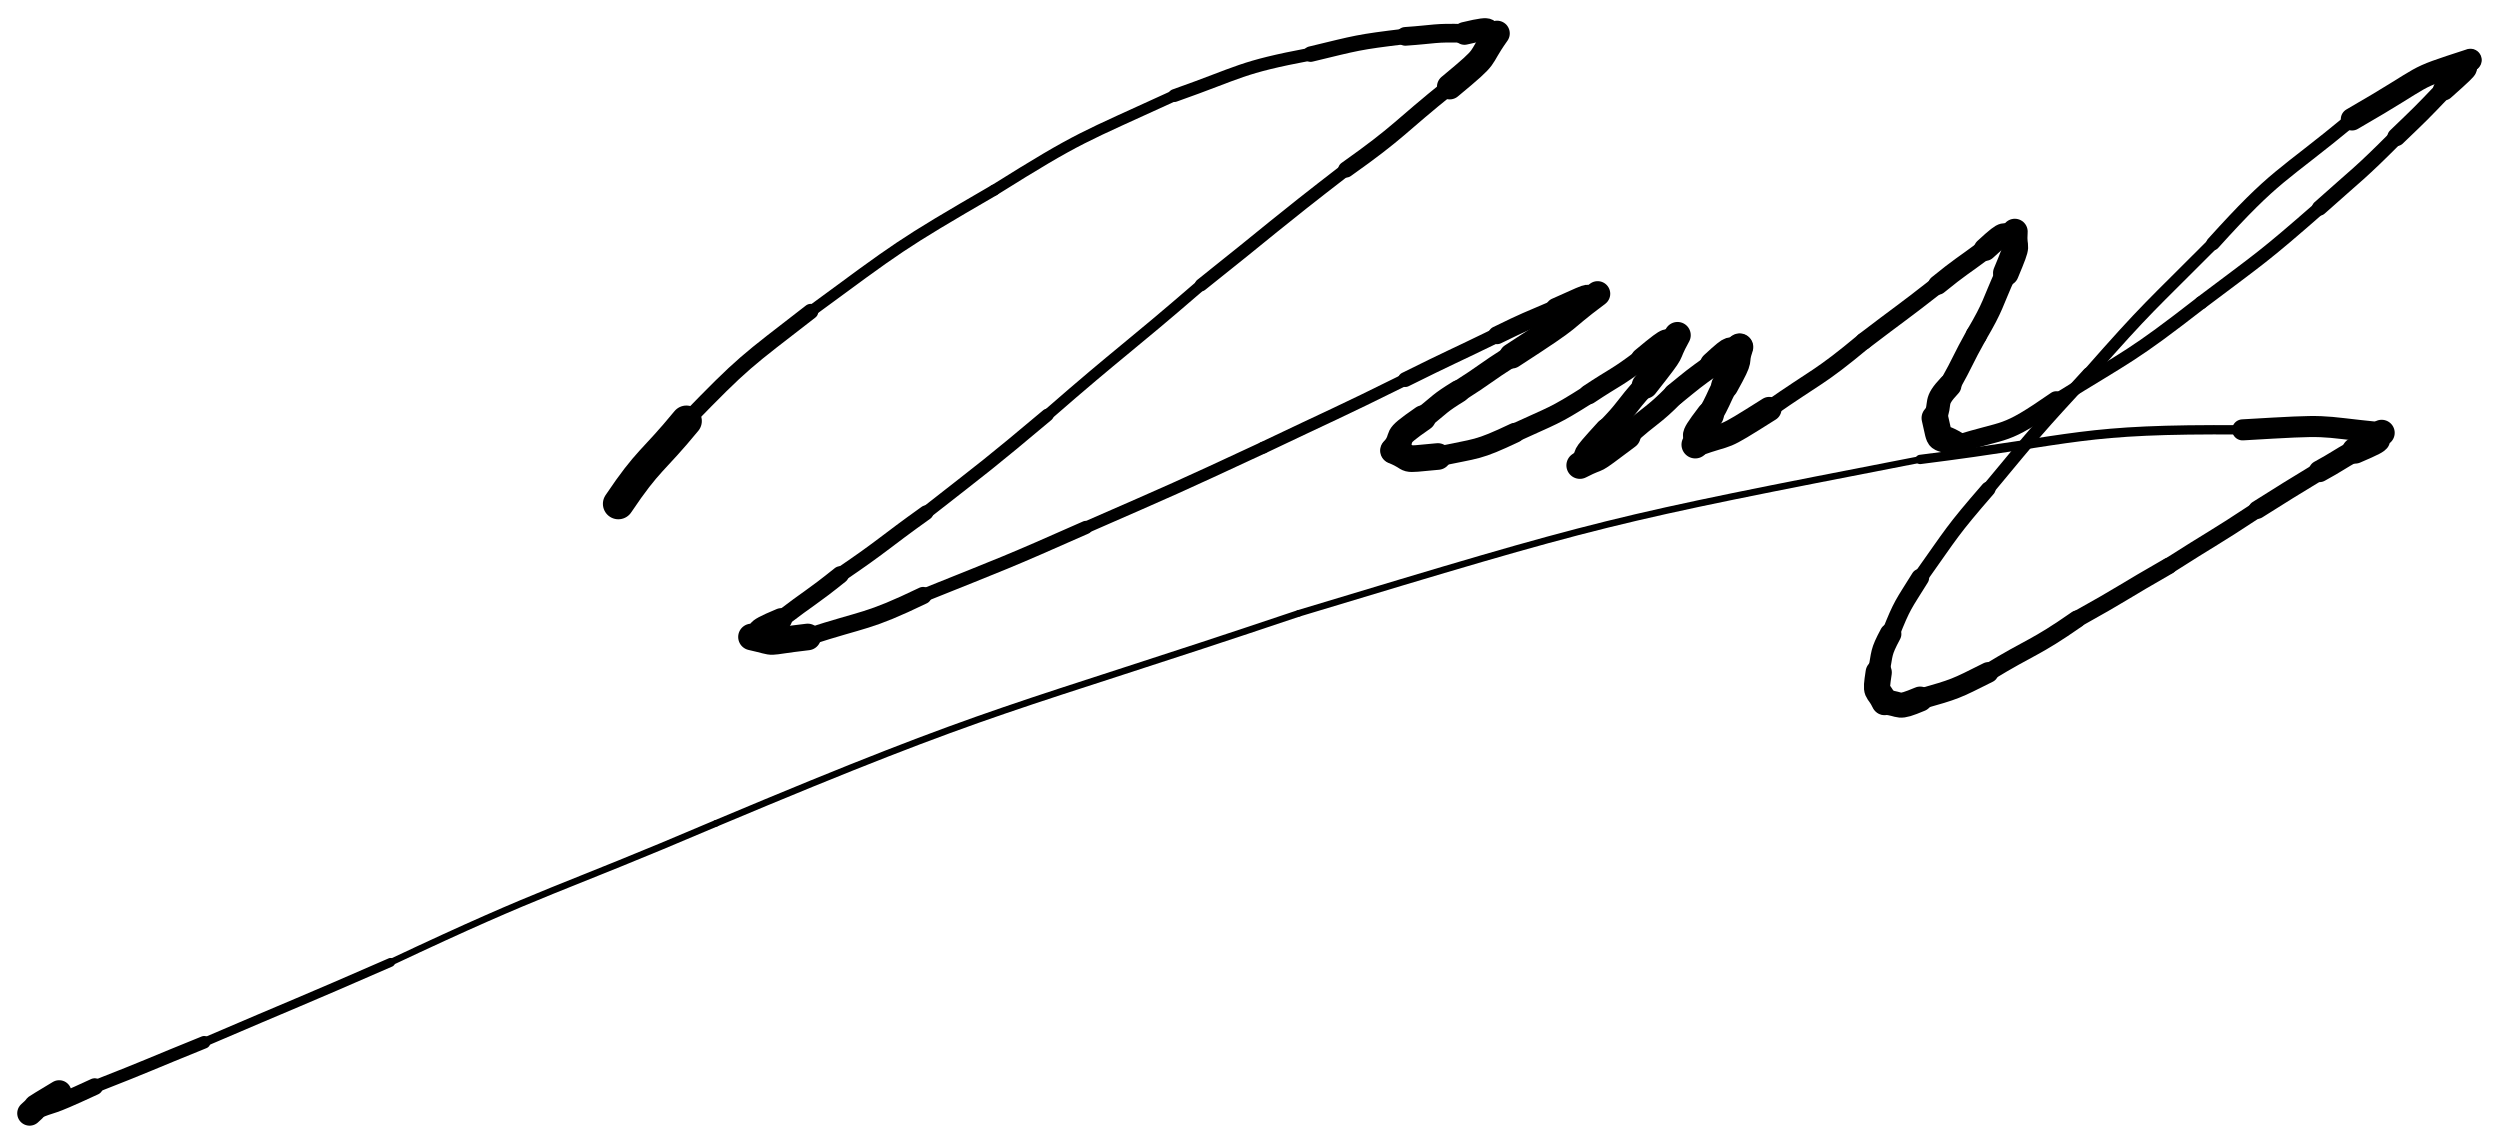
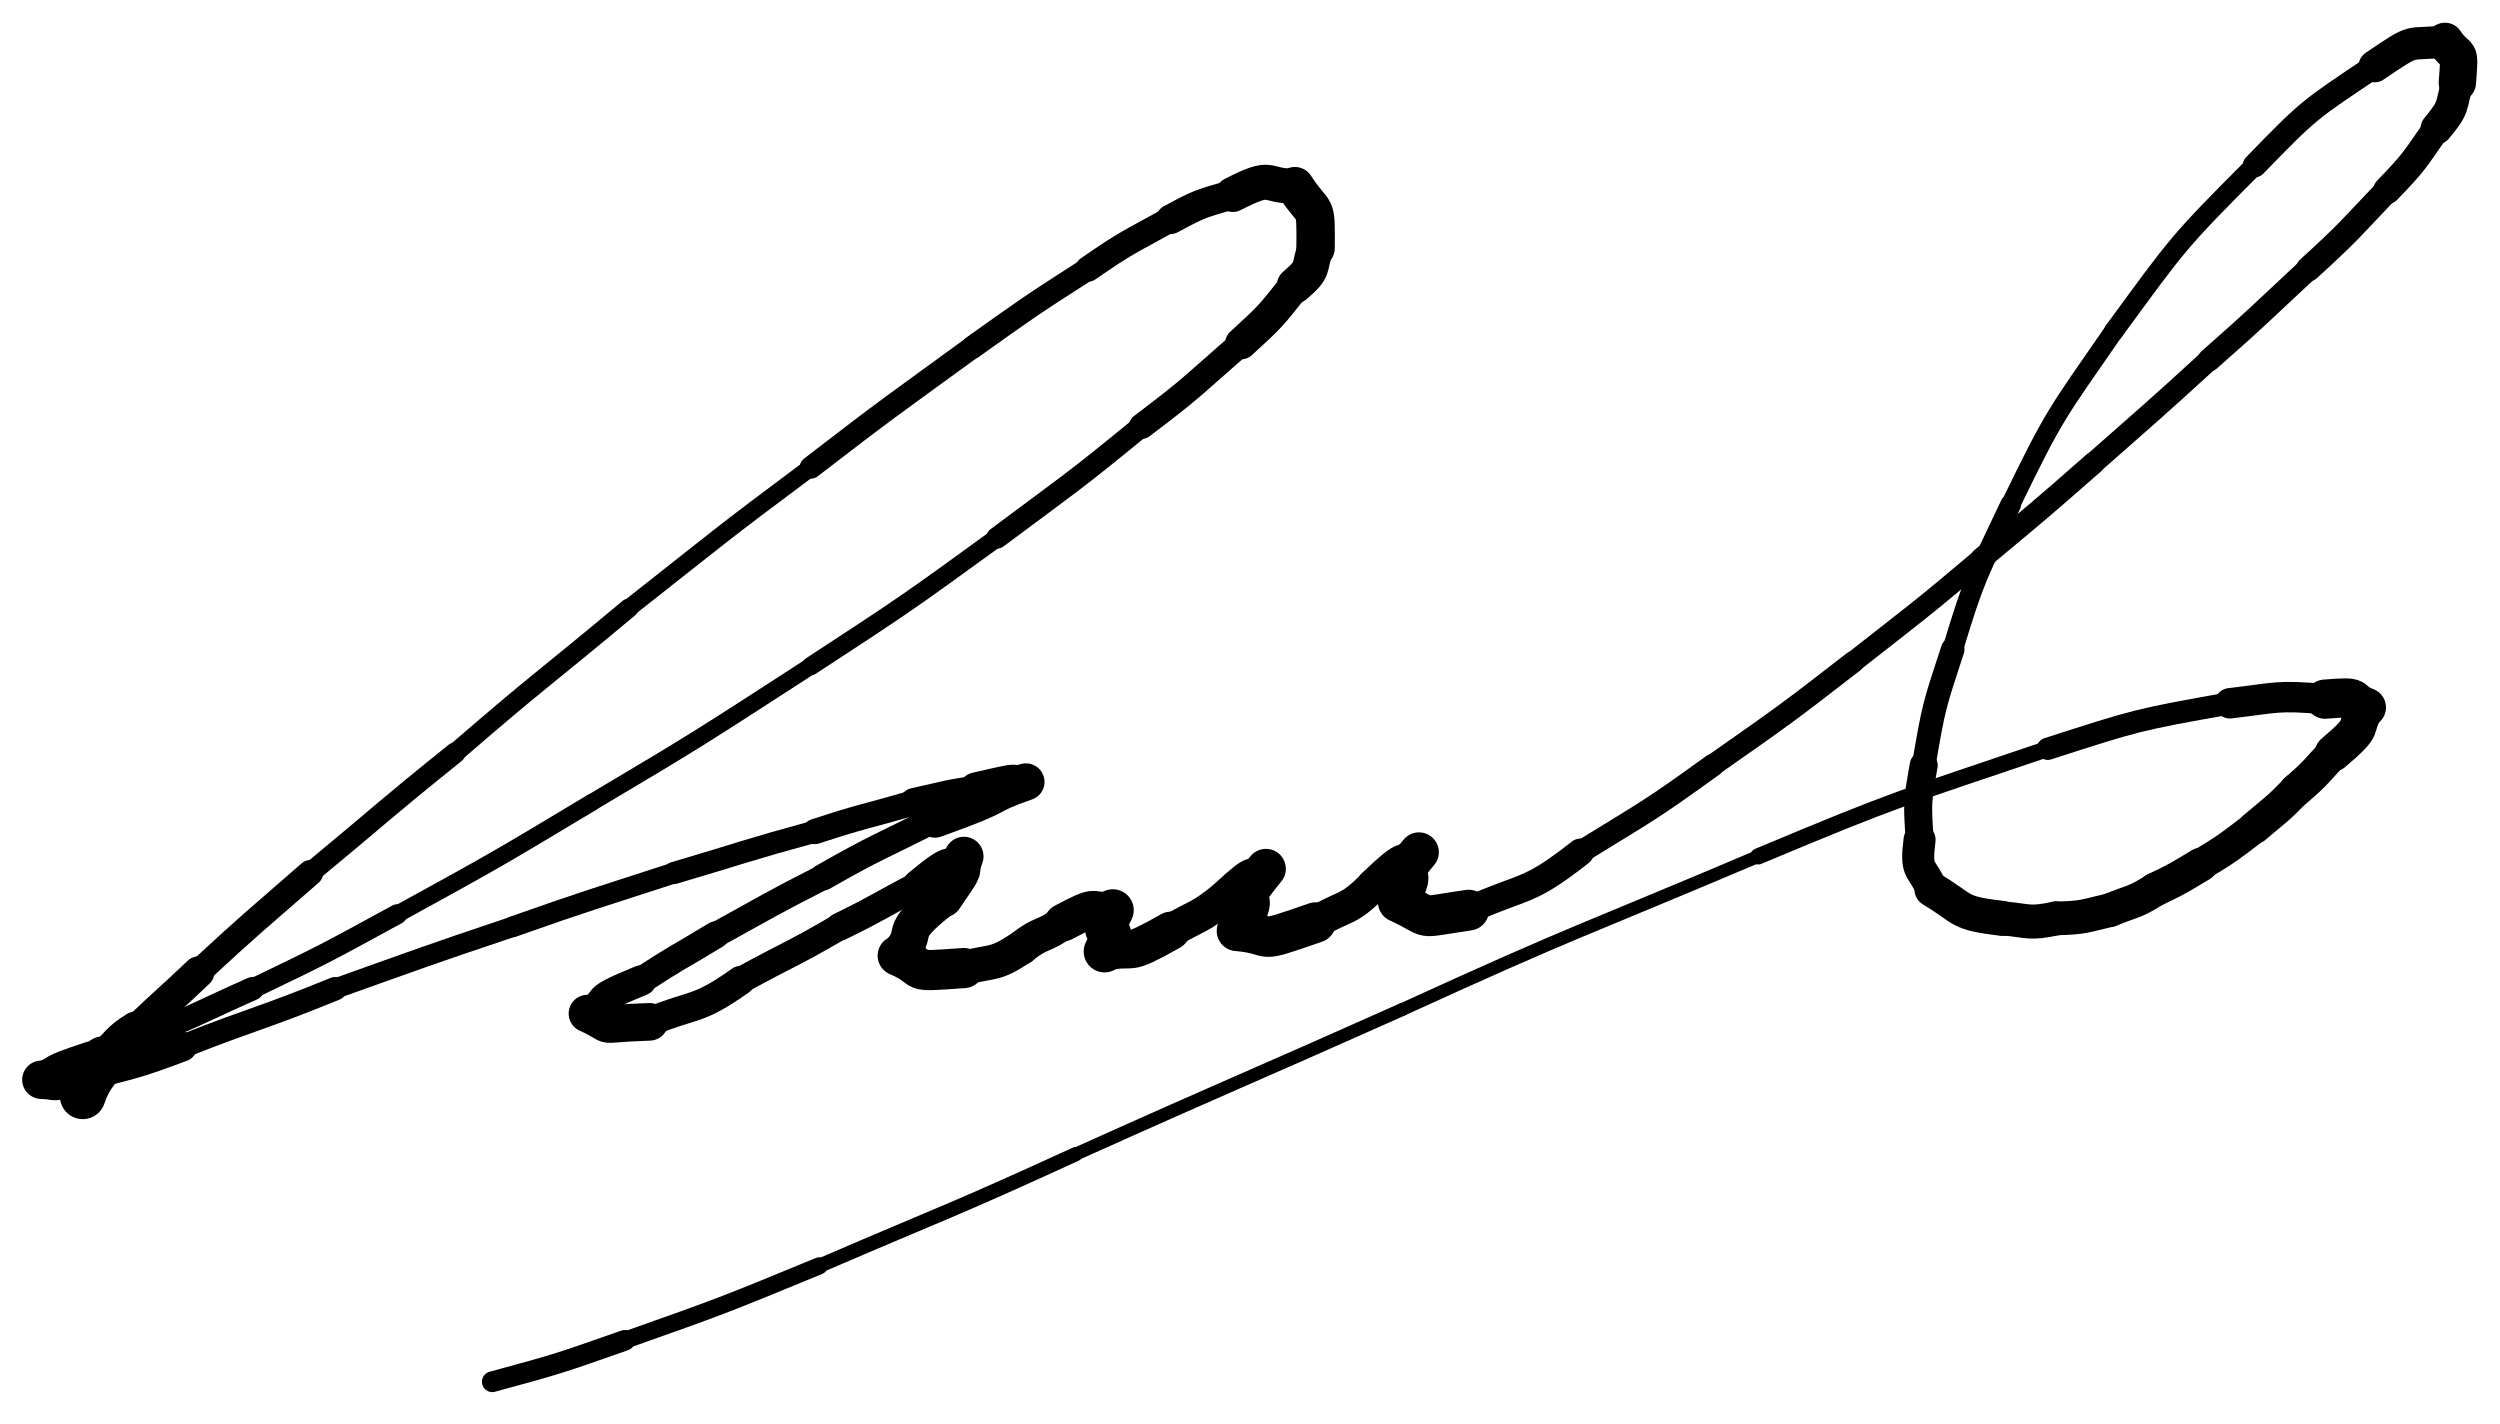
- <svg xmlns="http://www.w3.org/2000/svg" viewBox="-6.5 35.47 422.5 193.147" width="437.49" height="200">
-   <path d="M 98.000,120.617 C 103.114,113.002 103.750,113.617 109.500,106.617" stroke-width="5.221" stroke="black" fill="none" stroke-linecap="round" />
-   <path d="M 109.500,106.617 C 119.331,96.493 119.364,96.752 130.500,88.117" stroke-width="2.586" stroke="black" fill="none" stroke-linecap="round" />
-   <path d="M 130.500,88.117 C 145.540,77.089 145.331,76.993 161.500,67.617" stroke-width="1.888" stroke="black" fill="none" stroke-linecap="round" />
-   <path d="M 161.500,67.617 C 176.246,58.389 176.290,58.839 192.000,51.617" stroke-width="1.868" stroke="black" fill="none" stroke-linecap="round" />
-   <path d="M 192.000,51.617 C 203.373,47.598 202.996,46.889 215.000,44.617" stroke-width="2.169" stroke="black" fill="none" stroke-linecap="round" />
-   <path d="M 215.000,44.617 C 222.951,42.700 222.873,42.598 231.000,41.617" stroke-width="2.618" stroke="black" fill="none" stroke-linecap="round" />
-   <path d="M 231.000,41.617 C 235.998,41.278 235.951,40.950 241.000,41.117" stroke-width="3.156" stroke="black" fill="none" stroke-linecap="round" />
-   <path d="M 241.000,41.117 C 246.892,39.706 243.748,41.028 246.500,41.117" stroke-width="3.849" stroke="black" fill="none" stroke-linecap="round" />
-   <path d="M 246.500,41.117 C 242.956,46.097 245.642,44.206 238.500,50.117" stroke-width="4.304" stroke="black" fill="none" stroke-linecap="round" />
-   <path d="M 238.500,50.117 C 229.760,57.129 230.206,57.597 221.000,64.117" stroke-width="2.714" stroke="black" fill="none" stroke-linecap="round" />
-   <path d="M 221.000,64.117 C 208.595,73.677 208.760,73.879 196.500,83.617" stroke-width="2.154" stroke="black" fill="none" stroke-linecap="round" />
-   <path d="M 196.500,83.617 C 183.616,94.757 183.345,94.427 170.500,105.617" stroke-width="1.892" stroke="black" fill="none" stroke-linecap="round" />
-   <path d="M 170.500,105.617 C 160.415,114.082 160.366,114.007 150.000,122.117" stroke-width="2.151" stroke="black" fill="none" stroke-linecap="round" />
-   <path d="M 150.000,122.117 C 142.713,127.317 142.915,127.582 135.500,132.617" stroke-width="2.480" stroke="black" fill="none" stroke-linecap="round" />
-   <path d="M 135.500,132.617 C 130.614,136.537 130.463,136.317 125.500,140.117" stroke-width="2.919" stroke="black" fill="none" stroke-linecap="round" />
-   <path d="M 125.500,140.117 C 119.644,142.546 123.114,141.787 120.500,143.117" stroke-width="3.738" stroke="black" fill="none" stroke-linecap="round" />
-   <path d="M 120.500,143.117 C 125.442,144.217 121.894,144.046 130.000,143.117" stroke-width="4.497" stroke="black" fill="none" stroke-linecap="round" />
-   <path d="M 130.000,143.117 C 139.864,139.910 139.942,140.717 149.500,136.117" stroke-width="2.917" stroke="black" fill="none" stroke-linecap="round" />
-   <path d="M 149.500,136.117 C 163.333,130.559 163.364,130.660 177.000,124.617" stroke-width="2.245" stroke="black" fill="none" stroke-linecap="round" />
-   <path d="M 177.000,124.617 C 192.074,118.027 192.083,118.059 207.000,111.117" stroke-width="2.004" stroke="black" fill="none" stroke-linecap="round" />
-   <path d="M 207.000,111.117 C 219.009,105.385 219.074,105.527 231.000,99.617" stroke-width="2.021" stroke="black" fill="none" stroke-linecap="round" />
-   <path d="M 231.000,99.617 C 238.711,95.782 238.759,95.885 246.500,92.117" stroke-width="2.506" stroke="black" fill="none" stroke-linecap="round" />
-   <path d="M 246.500,92.117 C 251.434,89.703 251.461,89.782 256.500,87.617" stroke-width="3.036" stroke="black" fill="none" stroke-linecap="round" />
-   <path d="M 256.500,87.617 C 264.600,83.943 259.934,86.203 263.500,85.117" stroke-width="3.601" stroke="black" fill="none" stroke-linecap="round" />
-   <path d="M 263.500,85.117 C 256.325,90.474 260.850,87.943 249.000,95.617" stroke-width="4.263" stroke="black" fill="none" stroke-linecap="round" />
-   <path d="M 249.000,95.617 C 244.429,98.516 244.575,98.724 240.000,101.617" stroke-width="3.650" stroke="black" fill="none" stroke-linecap="round" />
-   <path d="M 240.000,101.617 C 236.762,103.605 236.929,103.766 234.000,106.117" stroke-width="3.823" stroke="black" fill="none" stroke-linecap="round" />
-   <path d="M 234.000,106.117 C 228.381,110.006 231.262,108.605 229.000,111.617" stroke-width="4.330" stroke="black" fill="none" stroke-linecap="round" />
-   <path d="M 229.000,111.617 C 232.836,113.153 229.631,113.256 236.500,112.617" stroke-width="4.499" stroke="black" fill="none" stroke-linecap="round" />
-   <path d="M 236.500,112.617 C 243.237,111.195 243.086,111.653 249.500,108.617" stroke-width="3.368" stroke="black" fill="none" stroke-linecap="round" />
-   <path d="M 249.500,108.617 C 255.919,105.652 255.987,105.945 262.000,102.117" stroke-width="3.158" stroke="black" fill="none" stroke-linecap="round" />
-   <path d="M 262.000,102.117 C 266.500,99.117 266.669,99.402 271.000,96.117" stroke-width="3.349" stroke="black" fill="none" stroke-linecap="round" />
-   <path d="M 271.000,96.117 C 276.896,91.181 274.000,94.117 277.000,92.117" stroke-width="3.748" stroke="black" fill="none" stroke-linecap="round" />
-   <path d="M 277.000,92.117 C 274.530,96.577 277.146,93.431 271.500,100.617" stroke-width="4.473" stroke="black" fill="none" stroke-linecap="round" />
-   <path d="M 271.500,100.617 C 268.133,104.272 268.530,104.577 265.000,108.117" stroke-width="3.721" stroke="black" fill="none" stroke-linecap="round" />
-   <path d="M 265.000,108.117 C 259.725,113.895 262.633,111.022 260.500,114.117" stroke-width="3.892" stroke="black" fill="none" stroke-linecap="round" />
-   <path d="M 260.500,114.117 C 264.738,111.938 261.475,114.395 268.500,109.117" stroke-width="4.560" stroke="black" fill="none" stroke-linecap="round" />
-   <path d="M 268.500,109.117 C 272.407,105.504 272.738,105.938 276.500,102.117" stroke-width="3.664" stroke="black" fill="none" stroke-linecap="round" />
-   <path d="M 276.500,102.117 C 279.686,99.527 279.657,99.504 283.000,97.117" stroke-width="3.754" stroke="black" fill="none" stroke-linecap="round" />
-   <path d="M 283.000,97.117 C 287.063,93.352 285.186,95.527 287.500,94.117" stroke-width="4.461" stroke="black" fill="none" stroke-linecap="round" />
-   <path d="M 287.500,94.117 C 286.387,97.427 288.063,95.102 285.000,100.617" stroke-width="4.605" stroke="black" fill="none" stroke-linecap="round" />
-   <path d="M 285.000,100.617 C 283.750,103.117 283.887,103.177 282.500,105.617" stroke-width="4.290" stroke="black" fill="none" stroke-linecap="round" />
-   <path d="M 282.500,105.617 C 278.563,110.760 281.250,108.117 280.000,110.617" stroke-width="4.655" stroke="black" fill="none" stroke-linecap="round" />
-   <path d="M 280.000,110.617 C 286.614,108.231 283.563,110.260 292.500,104.617" stroke-width="4.146" stroke="black" fill="none" stroke-linecap="round" />
-   <path d="M 292.500,104.617 C 300.569,98.960 300.864,99.481 308.500,93.117" stroke-width="2.857" stroke="black" fill="none" stroke-linecap="round" />
-   <path d="M 308.500,93.117 C 314.738,88.351 314.819,88.460 321.000,83.617" stroke-width="2.904" stroke="black" fill="none" stroke-linecap="round" />
-   <path d="M 321.000,83.617 C 324.894,80.459 324.988,80.601 329.000,77.617" stroke-width="3.323" stroke="black" fill="none" stroke-linecap="round" />
-   <path d="M 329.000,77.617 C 333.214,73.719 331.394,75.959 334.000,74.617" stroke-width="3.885" stroke="black" fill="none" stroke-linecap="round" />
-   <path d="M 334.000,74.617 C 333.738,78.283 334.964,75.719 332.500,81.617" stroke-width="4.357" stroke="black" fill="none" stroke-linecap="round" />
-   <path d="M 332.500,81.617 C 330.100,86.917 330.488,87.033 327.500,92.117" stroke-width="3.592" stroke="black" fill="none" stroke-linecap="round" />
-   <path d="M 327.500,92.117 C 325.150,96.317 325.350,96.417 323.000,100.617" stroke-width="3.592" stroke="black" fill="none" stroke-linecap="round" />
-   <path d="M 323.000,100.617 C 320.243,103.544 321.650,103.317 320.500,106.117" stroke-width="3.965" stroke="black" fill="none" stroke-linecap="round" />
-   <path d="M 320.500,106.117 C 321.594,110.969 320.743,108.544 324.000,110.617" stroke-width="4.513" stroke="black" fill="none" stroke-linecap="round" />
-   <path d="M 324.000,110.617 C 332.987,107.750 331.844,109.469 341.000,103.117" stroke-width="3.059" stroke="black" fill="none" stroke-linecap="round" />
-   <path d="M 341.000,103.117 C 353.583,95.320 353.737,95.750 365.500,86.617" stroke-width="2.211" stroke="black" fill="none" stroke-linecap="round" />
-   <path d="M 365.500,86.617 C 375.741,78.897 375.833,79.070 385.500,70.617" stroke-width="2.234" stroke="black" fill="none" stroke-linecap="round" />
-   <path d="M 385.500,70.617 C 392.096,64.716 392.241,64.897 398.500,58.617" stroke-width="2.576" stroke="black" fill="none" stroke-linecap="round" />
-   <path d="M 398.500,58.617 C 402.580,54.693 402.596,54.716 406.500,50.617" stroke-width="3.089" stroke="black" fill="none" stroke-linecap="round" />
-   <path d="M 406.500,50.617 C 412.792,45.039 408.830,48.193 411.000,45.617" stroke-width="3.651" stroke="black" fill="none" stroke-linecap="round" />
-   <path d="M 411.000,45.617 C 400.027,49.184 405.042,47.539 391.000,55.617" stroke-width="3.813" stroke="black" fill="none" stroke-linecap="round" />
-   <path d="M 391.000,55.617 C 378.823,65.675 378.277,64.684 367.500,76.617" stroke-width="2.305" stroke="black" fill="none" stroke-linecap="round" />
-   <path d="M 367.500,76.617 C 356.767,87.404 356.573,87.175 346.500,98.617" stroke-width="2.036" stroke="black" fill="none" stroke-linecap="round" />
-   <path d="M 346.500,98.617 C 337.734,108.149 337.767,108.154 329.500,118.117" stroke-width="2.168" stroke="black" fill="none" stroke-linecap="round" />
-   <path d="M 329.500,118.117 C 323.262,125.304 323.484,125.399 318.000,133.117" stroke-width="2.493" stroke="black" fill="none" stroke-linecap="round" />
-   <path d="M 318.000,133.117 C 315.143,137.719 315.012,137.554 313.000,142.617" stroke-width="3.046" stroke="black" fill="none" stroke-linecap="round" />
-   <path d="M 313.000,142.617 C 311.286,145.831 311.643,145.719 311.000,149.117" stroke-width="3.667" stroke="black" fill="none" stroke-linecap="round" />
-   <path d="M 311.000,149.117 C 310.395,153.085 310.786,151.581 312.000,154.117" stroke-width="4.435" stroke="black" fill="none" stroke-linecap="round" />
-   <path d="M 312.000,154.117 C 315.132,154.436 313.895,155.335 318.000,153.617" stroke-width="4.234" stroke="black" fill="none" stroke-linecap="round" />
-   <path d="M 318.000,153.617 C 324.017,151.910 323.882,151.936 329.500,149.117" stroke-width="3.500" stroke="black" fill="none" stroke-linecap="round" />
-   <path d="M 329.500,149.117 C 336.968,144.562 337.267,145.160 344.500,140.117" stroke-width="2.957" stroke="black" fill="none" stroke-linecap="round" />
-   <path d="M 344.500,140.117 C 352.339,135.763 352.218,135.562 360.000,131.117" stroke-width="2.800" stroke="black" fill="none" stroke-linecap="round" />
-   <path d="M 360.000,131.117 C 367.480,126.335 367.589,126.513 375.000,121.617" stroke-width="2.705" stroke="black" fill="none" stroke-linecap="round" />
-   <path d="M 375.000,121.617 C 380.220,118.317 380.230,118.335 385.500,115.117" stroke-width="3.070" stroke="black" fill="none" stroke-linecap="round" />
-   <path d="M 385.500,115.117 C 388.548,113.444 388.470,113.317 391.500,111.617" stroke-width="3.663" stroke="black" fill="none" stroke-linecap="round" />
-   <path d="M 391.500,111.617 C 397.777,108.944 393.798,110.194 396.000,108.617" stroke-width="4.410" stroke="black" fill="none" stroke-linecap="round" />
-   <path d="M 396.000,108.617 C 384.217,107.441 388.277,107.194 372.500,108.117" stroke-width="3.557" stroke="black" fill="none" stroke-linecap="round" />
-   <path d="M 372.500,108.117 C 344.793,107.909 345.217,109.691 318.000,113.117" stroke-width="1.576" stroke="black" fill="none" stroke-linecap="round" />
-   <path d="M 318.000,113.117 C 264.704,123.491 265.043,123.409 213.000,139.117" stroke-width="1.125" stroke="black" fill="none" stroke-linecap="round" />
-   <path d="M 213.000,139.117 C 163.347,155.842 162.954,154.241 114.500,174.617" stroke-width="1.125" stroke="black" fill="none" stroke-linecap="round" />
-   <path d="M 114.500,174.617 C 86.995,186.356 86.597,185.342 59.500,198.117" stroke-width="1.125" stroke="black" fill="none" stroke-linecap="round" />
-   <path d="M 59.500,198.117 C 43.798,204.982 43.745,204.856 28.000,211.617" stroke-width="1.510" stroke="black" fill="none" stroke-linecap="round" />
-   <path d="M 28.000,211.617 C 18.746,215.356 18.798,215.482 9.500,219.117" stroke-width="2.131" stroke="black" fill="none" stroke-linecap="round" />
-   <path d="M 9.500,219.117 C 0.482,223.286 3.996,221.356 -1.500,223.617" stroke-width="2.839" stroke="black" fill="none" stroke-linecap="round" />
-   <path d="M -1.500,223.617 C 0.844,221.578 -2.518,223.786 3.500,220.117" stroke-width="4.180" stroke="black" fill="none" stroke-linecap="round" />
+ <svg xmlns="http://www.w3.org/2000/svg" viewBox="82.75 11.617 302.152 172" width="351.339" height="200">
+   <path d="M 92.750,144.117 C 93.651,141.585 94.000,141.867 95.250,139.617" stroke-width="5.516" stroke="black" fill="none" stroke-linecap="round" />
+   <path d="M 95.250,139.617 C 97.288,137.908 96.901,137.585 99.250,136.117" stroke-width="4.542" stroke="black" fill="none" stroke-linecap="round" />
+   <path d="M 99.250,136.117 C 102.946,132.558 103.038,132.658 106.750,129.117" stroke-width="3.825" stroke="black" fill="none" stroke-linecap="round" />
+   <path d="M 106.750,129.117 C 113.386,122.984 113.446,123.058 120.250,117.117" stroke-width="3.114" stroke="black" fill="none" stroke-linecap="round" />
+   <path d="M 120.250,117.117 C 129.011,109.880 128.886,109.734 137.750,102.617" stroke-width="2.515" stroke="black" fill="none" stroke-linecap="round" />
+   <path d="M 137.750,102.617 C 148.091,93.669 148.261,93.880 158.750,85.117" stroke-width="2.311" stroke="black" fill="none" stroke-linecap="round" />
+   <path d="M 158.750,85.117 C 169.678,76.521 169.591,76.419 180.750,68.117" stroke-width="2.125" stroke="black" fill="none" stroke-linecap="round" />
+   <path d="M 180.750,68.117 C 190.375,60.691 190.428,60.771 200.250,53.617" stroke-width="2.704" stroke="black" fill="none" stroke-linecap="round" />
+   <path d="M 200.250,53.617 C 207.146,48.704 207.125,48.691 214.250,44.117" stroke-width="2.784" stroke="black" fill="none" stroke-linecap="round" />
+   <path d="M 214.250,44.117 C 219.081,40.775 219.146,40.954 224.250,38.117" stroke-width="3.097" stroke="black" fill="none" stroke-linecap="round" />
+   <path d="M 224.250,38.117 C 227.877,36.149 227.831,36.275 231.750,35.117" stroke-width="3.566" stroke="black" fill="none" stroke-linecap="round" />
+   <path d="M 231.750,35.117 C 236.805,32.527 235.377,34.149 239.250,34.117" stroke-width="4.232" stroke="black" fill="none" stroke-linecap="round" />
+   <path d="M 239.250,34.117 C 241.750,37.983 241.805,35.777 241.750,41.617" stroke-width="4.642" stroke="black" fill="none" stroke-linecap="round" />
+   <path d="M 241.750,41.617 C 240.826,44.103 241.750,43.983 239.250,46.117" stroke-width="4.365" stroke="black" fill="none" stroke-linecap="round" />
+   <path d="M 239.250,46.117 C 236.260,49.891 236.326,49.853 232.750,53.117" stroke-width="3.858" stroke="black" fill="none" stroke-linecap="round" />
+   <path d="M 232.750,53.117 C 226.858,58.251 227.010,58.391 220.750,63.117" stroke-width="3.089" stroke="black" fill="none" stroke-linecap="round" />
+   <path d="M 220.750,63.117 C 212.194,70.132 212.108,70.001 203.250,76.617" stroke-width="2.609" stroke="black" fill="none" stroke-linecap="round" />
+   <path d="M 203.250,76.617 C 192.185,84.649 192.194,84.632 180.750,92.117" stroke-width="2.213" stroke="black" fill="none" stroke-linecap="round" />
+   <path d="M 180.750,92.117 C 167.632,100.587 167.685,100.649 154.250,108.617" stroke-width="2.047" stroke="black" fill="none" stroke-linecap="round" />
+   <path d="M 154.250,108.617 C 142.626,115.599 142.632,115.587 130.750,122.117" stroke-width="2.076" stroke="black" fill="none" stroke-linecap="round" />
+   <path d="M 130.750,122.117 C 122.105,126.837 122.126,126.849 113.250,131.117" stroke-width="2.421" stroke="black" fill="none" stroke-linecap="round" />
+   <path d="M 113.250,131.117 C 107.009,133.888 107.105,134.087 100.750,136.617" stroke-width="2.820" stroke="black" fill="none" stroke-linecap="round" />
+   <path d="M 100.750,136.617 C 97.257,138.133 97.259,138.138 93.750,139.617" stroke-width="3.528" stroke="black" fill="none" stroke-linecap="round" />
+   <path d="M 93.750,139.617 C 87.885,141.576 90.757,140.883 87.750,142.117" stroke-width="4.274" stroke="black" fill="none" stroke-linecap="round" />
+   <path d="M 87.750,142.117 C 90.574,142.246 87.635,142.576 93.250,141.617" stroke-width="4.641" stroke="black" fill="none" stroke-linecap="round" />
+   <path d="M 93.250,141.617 C 99.080,140.101 99.074,140.246 104.750,138.117" stroke-width="3.609" stroke="black" fill="none" stroke-linecap="round" />
+   <path d="M 104.750,138.117 C 113.953,134.487 114.080,134.851 123.250,131.117" stroke-width="2.838" stroke="black" fill="none" stroke-linecap="round" />
+   <path d="M 123.250,131.117 C 133.976,127.296 133.953,127.237 144.750,123.617" stroke-width="2.455" stroke="black" fill="none" stroke-linecap="round" />
+   <path d="M 144.750,123.617 C 154.449,120.205 154.476,120.296 164.250,117.117" stroke-width="2.518" stroke="black" fill="none" stroke-linecap="round" />
+   <path d="M 164.250,117.117 C 172.748,114.609 172.699,114.455 181.250,112.117" stroke-width="2.679" stroke="black" fill="none" stroke-linecap="round" />
+   <path d="M 181.250,112.117 C 187.201,110.168 187.248,110.359 193.250,108.617" stroke-width="3.049" stroke="black" fill="none" stroke-linecap="round" />
+   <path d="M 193.250,108.617 C 196.990,107.813 196.951,107.668 200.750,107.117" stroke-width="3.542" stroke="black" fill="none" stroke-linecap="round" />
+   <path d="M 200.750,107.117 C 207.596,105.524 203.740,106.563 206.750,106.117" stroke-width="4.309" stroke="black" fill="none" stroke-linecap="round" />
+   <path d="M 206.750,106.117 C 201.124,108.094 205.096,107.274 195.750,110.617" stroke-width="4.483" stroke="black" fill="none" stroke-linecap="round" />
+   <path d="M 195.750,110.617 C 188.973,114.065 188.874,113.844 182.250,117.617" stroke-width="3.230" stroke="black" fill="none" stroke-linecap="round" />
+   <path d="M 182.250,117.617 C 175.666,120.971 175.723,121.065 169.250,124.617" stroke-width="3.073" stroke="black" fill="none" stroke-linecap="round" />
+   <path d="M 169.250,124.617 C 164.746,127.361 164.666,127.221 160.250,130.117" stroke-width="3.288" stroke="black" fill="none" stroke-linecap="round" />
+   <path d="M 160.250,130.117 C 153.499,132.861 156.996,132.111 153.750,134.117" stroke-width="3.683" stroke="black" fill="none" stroke-linecap="round" />
+   <path d="M 153.750,134.117 C 157.688,135.887 153.999,135.361 161.250,135.117" stroke-width="4.546" stroke="black" fill="none" stroke-linecap="round" />
+   <path d="M 161.250,135.117 C 166.850,132.817 166.938,133.887 172.250,130.117" stroke-width="3.516" stroke="black" fill="none" stroke-linecap="round" />
+   <path d="M 172.250,130.117 C 178.233,126.835 178.350,127.067 184.250,123.617" stroke-width="3.229" stroke="black" fill="none" stroke-linecap="round" />
+   <path d="M 184.250,123.617 C 189.084,121.261 188.983,121.085 193.750,118.617" stroke-width="3.379" stroke="black" fill="none" stroke-linecap="round" />
+   <path d="M 193.750,118.617 C 198.442,114.713 196.584,117.011 199.250,115.117" stroke-width="3.832" stroke="black" fill="none" stroke-linecap="round" />
+   <path d="M 199.250,115.117 C 198.293,117.802 199.942,115.463 196.750,120.117" stroke-width="4.737" stroke="black" fill="none" stroke-linecap="round" />
+   <path d="M 196.750,120.117 C 190.597,124.897 194.293,123.802 191.250,127.117" stroke-width="4.518" stroke="black" fill="none" stroke-linecap="round" />
+   <path d="M 191.250,127.117 C 195.330,128.878 191.847,129.147 199.250,128.617" stroke-width="4.855" stroke="black" fill="none" stroke-linecap="round" />
+   <path d="M 199.250,128.617 C 202.888,127.658 202.830,128.378 206.250,126.117" stroke-width="4.155" stroke="black" fill="none" stroke-linecap="round" />
+   <path d="M 206.250,126.117 C 208.581,124.209 208.888,124.908 211.250,123.117" stroke-width="4.132" stroke="black" fill="none" stroke-linecap="round" />
+   <path d="M 211.250,123.117 C 215.880,120.657 214.081,121.959 217.250,121.617" stroke-width="4.552" stroke="black" fill="none" stroke-linecap="round" />
+   <path d="M 217.250,121.617 C 214.926,126.144 218.380,122.407 216.250,126.617" stroke-width="5.051" stroke="black" fill="none" stroke-linecap="round" />
+   <path d="M 216.250,126.617 C 220.455,125.818 218.426,127.394 224.250,124.117" stroke-width="4.641" stroke="black" fill="none" stroke-linecap="round" />
+   <path d="M 224.250,124.117 C 227.555,122.200 227.705,122.568 230.750,120.117" stroke-width="4.082" stroke="black" fill="none" stroke-linecap="round" />
+   <path d="M 230.750,120.117 C 235.432,115.768 233.305,118.450 235.750,116.617" stroke-width="4.122" stroke="black" fill="none" stroke-linecap="round" />
+   <path d="M 235.750,116.617 C 230.857,122.608 236.182,117.768 232.250,124.117" stroke-width="4.816" stroke="black" fill="none" stroke-linecap="round" />
+   <path d="M 232.250,124.117 C 237.341,124.586 233.857,125.858 241.750,123.117" stroke-width="4.891" stroke="black" fill="none" stroke-linecap="round" />
+   <path d="M 241.750,123.117 C 245.311,120.955 245.591,121.836 248.750,118.617" stroke-width="3.992" stroke="black" fill="none" stroke-linecap="round" />
+   <path d="M 248.750,118.617 C 253.483,114.105 251.561,116.705 254.250,114.617" stroke-width="4.055" stroke="black" fill="none" stroke-linecap="round" />
+   <path d="M 254.250,114.617 C 250.455,119.106 254.983,115.105 251.750,120.617" stroke-width="4.801" stroke="black" fill="none" stroke-linecap="round" />
+   <path d="M 251.750,120.617 C 256.289,122.697 253.455,122.606 260.250,121.617" stroke-width="4.936" stroke="black" fill="none" stroke-linecap="round" />
+   <path d="M 260.250,121.617 C 267.219,118.491 267.289,119.697 273.750,114.617" stroke-width="3.295" stroke="black" fill="none" stroke-linecap="round" />
+   <path d="M 273.750,114.617 C 281.903,109.586 281.969,109.741 289.750,104.117" stroke-width="2.745" stroke="black" fill="none" stroke-linecap="round" />
+   <path d="M 289.750,104.117 C 298.390,98.048 298.403,98.086 306.750,91.617" stroke-width="2.634" stroke="black" fill="none" stroke-linecap="round" />
+   <path d="M 306.750,91.617 C 314.581,85.464 314.640,85.548 322.250,79.117" stroke-width="2.543" stroke="black" fill="none" stroke-linecap="round" />
+   <path d="M 322.250,79.117 C 329.070,73.447 329.081,73.464 335.750,67.617" stroke-width="2.687" stroke="black" fill="none" stroke-linecap="round" />
+   <path d="M 335.750,67.617 C 342.788,61.409 342.820,61.447 349.750,55.117" stroke-width="2.617" stroke="black" fill="none" stroke-linecap="round" />
+   <path d="M 349.750,55.117 C 355.861,49.732 355.788,49.659 361.750,44.117" stroke-width="2.791" stroke="black" fill="none" stroke-linecap="round" />
+   <path d="M 361.750,44.117 C 366.731,39.573 366.611,39.482 371.250,34.617" stroke-width="3.028" stroke="black" fill="none" stroke-linecap="round" />
+   <path d="M 371.250,34.617 C 374.641,31.107 374.481,31.073 377.250,27.117" stroke-width="3.353" stroke="black" fill="none" stroke-linecap="round" />
+   <path d="M 377.250,27.117 C 379.482,24.433 378.891,24.607 379.750,21.617" stroke-width="3.874" stroke="black" fill="none" stroke-linecap="round" />
+   <path d="M 379.750,21.617 C 380.084,16.983 379.982,19.183 378.250,16.617" stroke-width="4.513" stroke="black" fill="none" stroke-linecap="round" />
+   <path d="M 378.250,16.617 C 373.474,17.188 375.084,15.983 369.750,19.617" stroke-width="3.893" stroke="black" fill="none" stroke-linecap="round" />
+   <path d="M 369.750,19.617 C 361.827,24.935 361.974,24.688 355.250,31.617" stroke-width="2.874" stroke="black" fill="none" stroke-linecap="round" />
+   <path d="M 355.250,31.617 C 345.888,41.001 346.077,40.935 338.250,51.617" stroke-width="2.376" stroke="black" fill="none" stroke-linecap="round" />
+   <path d="M 338.250,51.617 C 331.255,61.749 331.138,61.501 325.750,72.617" stroke-width="2.328" stroke="black" fill="none" stroke-linecap="round" />
+   <path d="M 325.750,72.617 C 321.723,81.196 321.505,80.999 318.750,90.117" stroke-width="2.500" stroke="black" fill="none" stroke-linecap="round" />
+   <path d="M 318.750,90.117 C 316.481,97.038 316.473,96.946 315.250,104.117" stroke-width="2.857" stroke="black" fill="none" stroke-linecap="round" />
+   <path d="M 315.250,104.117 C 314.453,108.669 314.481,108.538 314.750,113.117" stroke-width="3.385" stroke="black" fill="none" stroke-linecap="round" />
+   <path d="M 314.750,113.117 C 314.239,117.206 314.953,116.169 316.250,119.117" stroke-width="3.871" stroke="black" fill="none" stroke-linecap="round" />
+   <path d="M 316.250,119.117 C 320.357,121.592 319.239,121.956 324.750,122.617" stroke-width="4.226" stroke="black" fill="none" stroke-linecap="round" />
+   <path d="M 324.750,122.617 C 328.019,122.865 327.857,123.342 331.250,122.617" stroke-width="4.115" stroke="black" fill="none" stroke-linecap="round" />
+   <path d="M 331.250,122.617 C 334.623,122.529 334.519,122.365 337.750,121.617" stroke-width="4.074" stroke="black" fill="none" stroke-linecap="round" />
+   <path d="M 337.750,121.617 C 340.550,120.467 340.623,120.779 343.250,119.117" stroke-width="4.080" stroke="black" fill="none" stroke-linecap="round" />
+   <path d="M 343.250,119.117 C 346.097,117.775 346.050,117.717 348.750,116.117" stroke-width="4.101" stroke="black" fill="none" stroke-linecap="round" />
+   <path d="M 348.750,116.117 C 352.143,114.048 352.097,114.025 355.250,111.617" stroke-width="3.860" stroke="black" fill="none" stroke-linecap="round" />
+   <path d="M 355.250,111.617 C 357.809,109.429 357.893,109.548 360.250,107.117" stroke-width="3.978" stroke="black" fill="none" stroke-linecap="round" />
+   <path d="M 360.250,107.117 C 362.696,105.034 362.559,104.929 364.750,102.617" stroke-width="4.058" stroke="black" fill="none" stroke-linecap="round" />
+   <path d="M 364.750,102.617 C 369.036,98.974 366.946,100.034 368.750,97.117" stroke-width="4.464" stroke="black" fill="none" stroke-linecap="round" />
+   <path d="M 368.750,97.117 C 366.283,96.193 368.536,95.724 363.750,96.117" stroke-width="4.742" stroke="black" fill="none" stroke-linecap="round" />
+   <path d="M 363.750,96.117 C 357.890,95.607 358.033,95.943 352.250,96.617" stroke-width="3.677" stroke="black" fill="none" stroke-linecap="round" />
+   <path d="M 352.250,96.617 C 341.019,98.621 341.140,98.607 330.250,102.117" stroke-width="2.688" stroke="black" fill="none" stroke-linecap="round" />
+   <path d="M 330.250,102.117 C 312.554,108.128 312.519,107.871 295.250,115.117" stroke-width="1.963" stroke="black" fill="none" stroke-linecap="round" />
+   <path d="M 295.250,115.117 C 273.702,124.256 273.554,123.878 252.250,133.617" stroke-width="1.559" stroke="black" fill="none" stroke-linecap="round" />
+   <path d="M 252.250,133.617 C 232.524,142.422 232.452,142.256 212.750,151.117" stroke-width="1.580" stroke="black" fill="none" stroke-linecap="round" />
+   <path d="M 212.750,151.117 C 197.373,158.167 197.274,157.922 181.750,164.617" stroke-width="1.732" stroke="black" fill="none" stroke-linecap="round" />
+   <path d="M 181.750,164.617 C 170.104,169.415 170.123,169.417 158.250,173.617" stroke-width="2.075" stroke="black" fill="none" stroke-linecap="round" />
+   <path d="M 158.250,173.617 C 150.324,176.400 150.354,176.415 142.250,178.617" stroke-width="2.504" stroke="black" fill="none" stroke-linecap="round" />
</svg>
